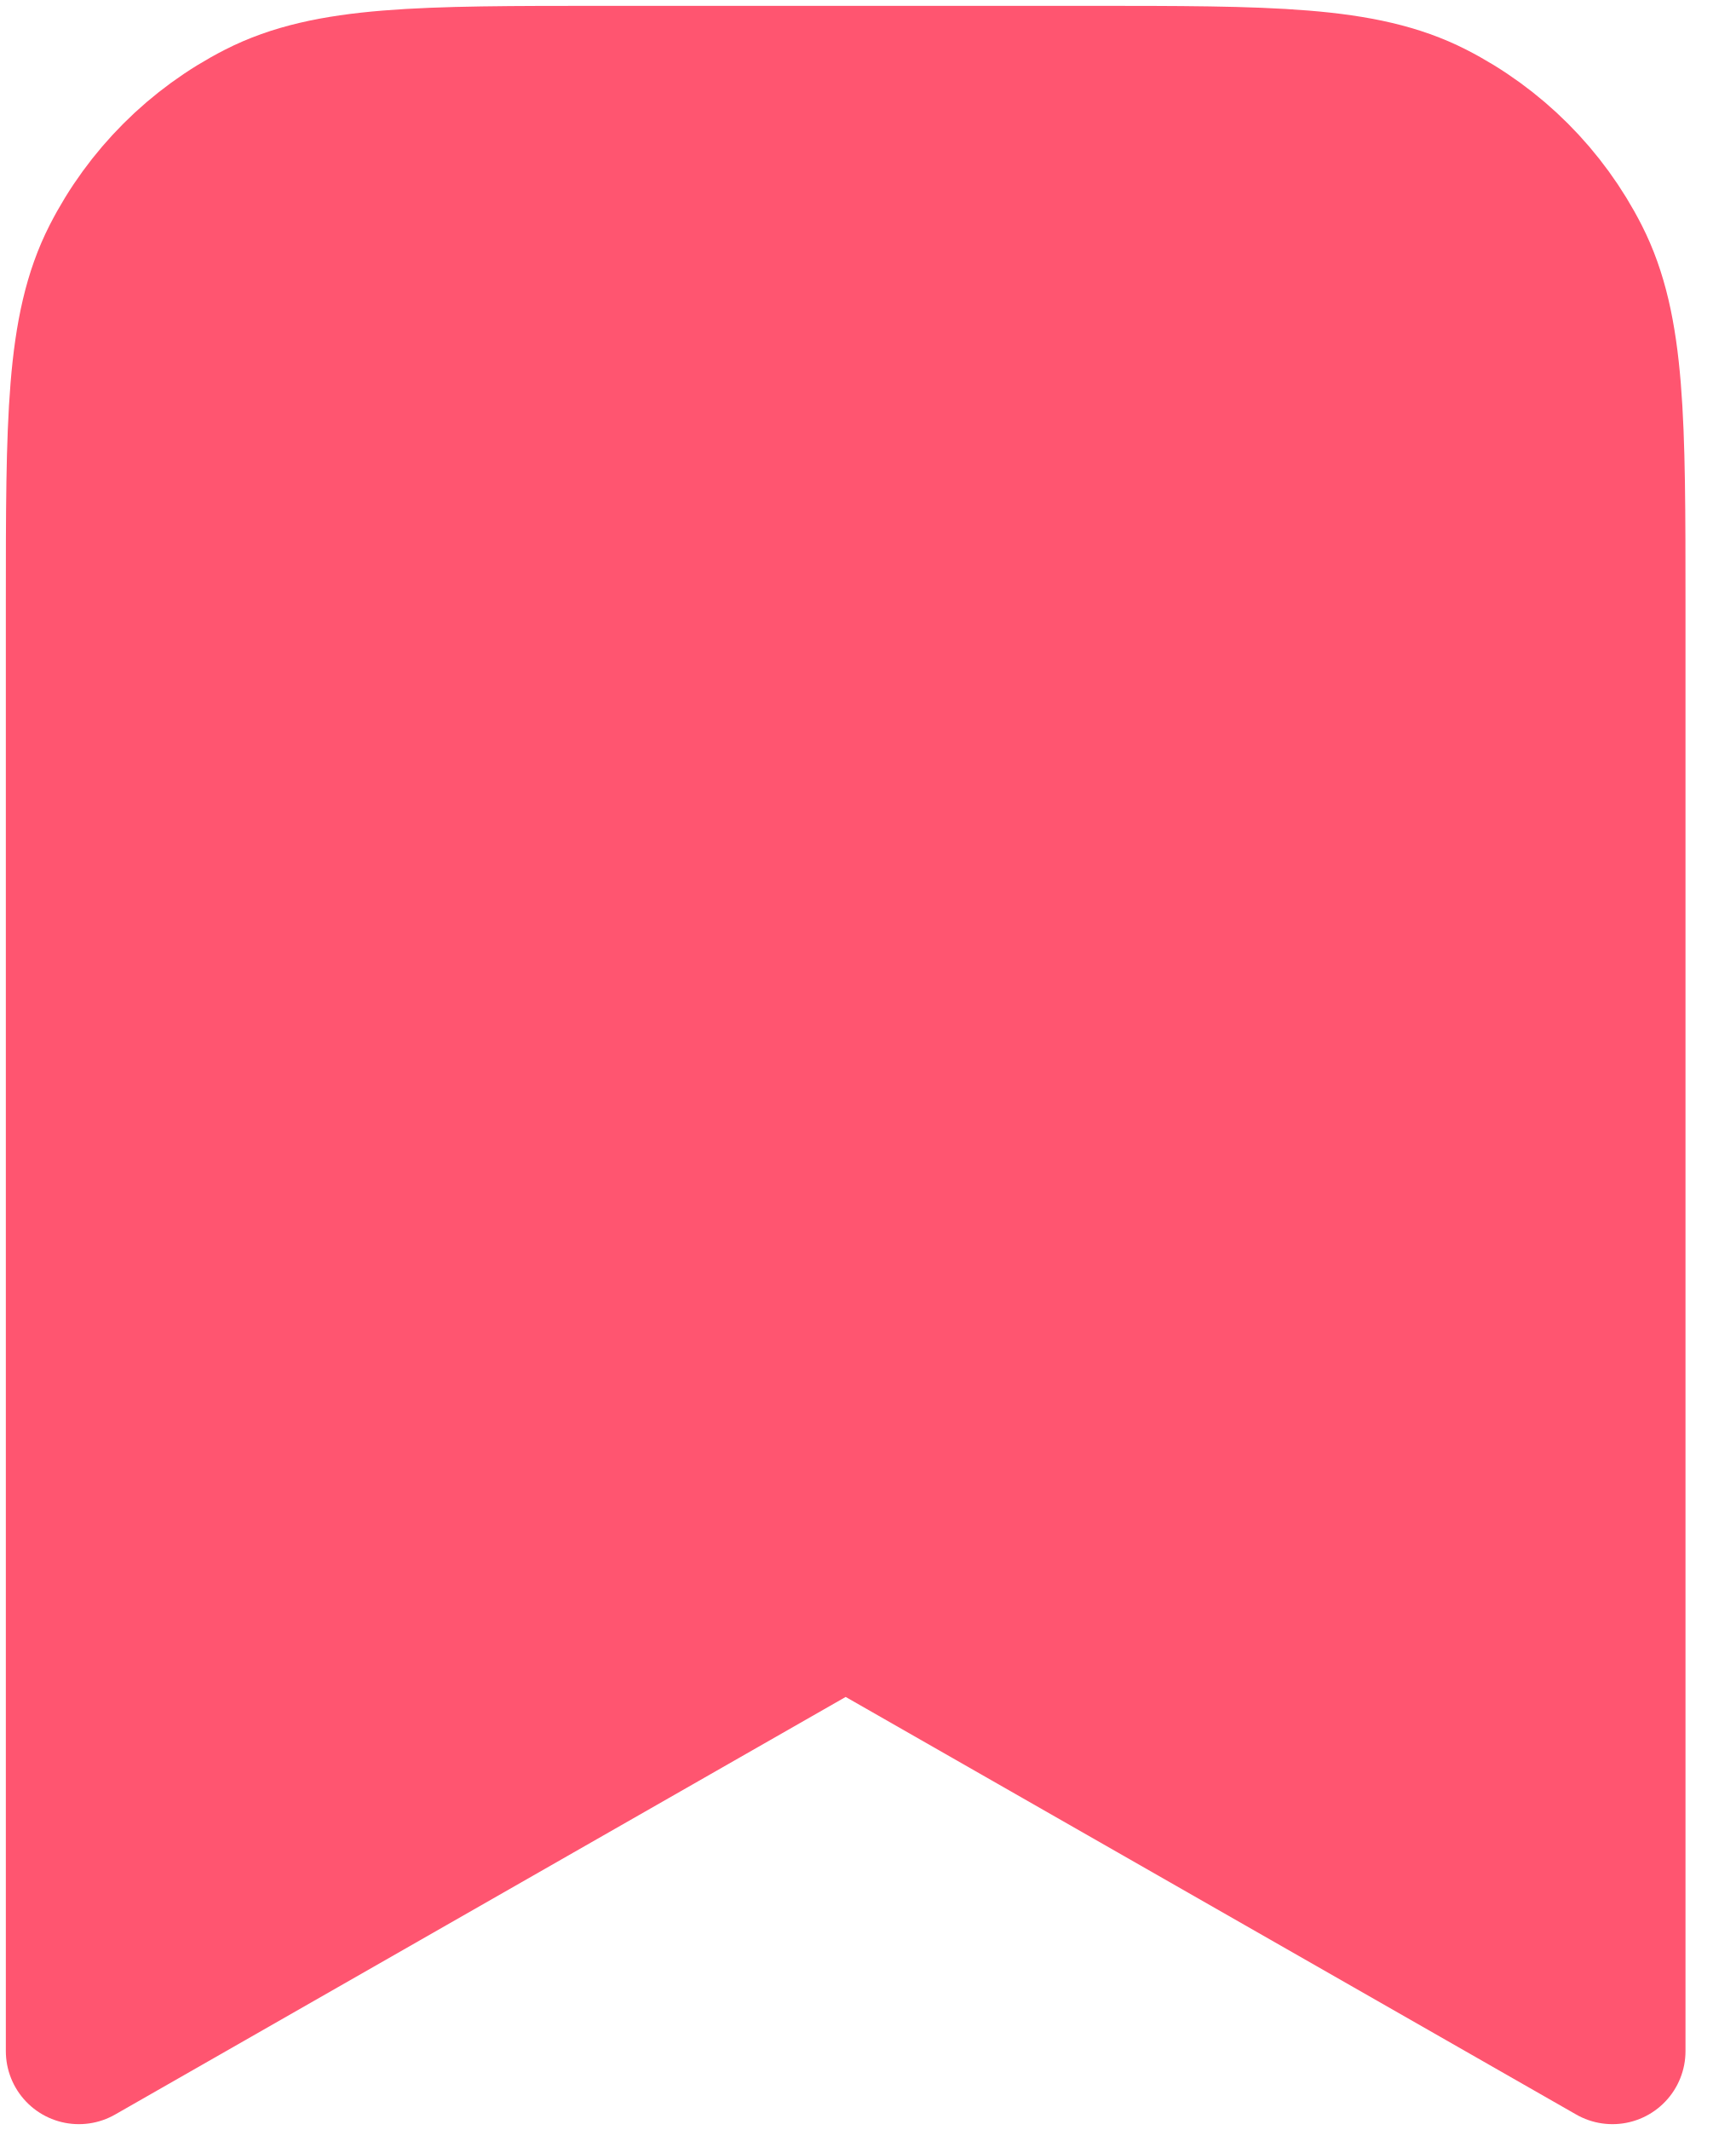
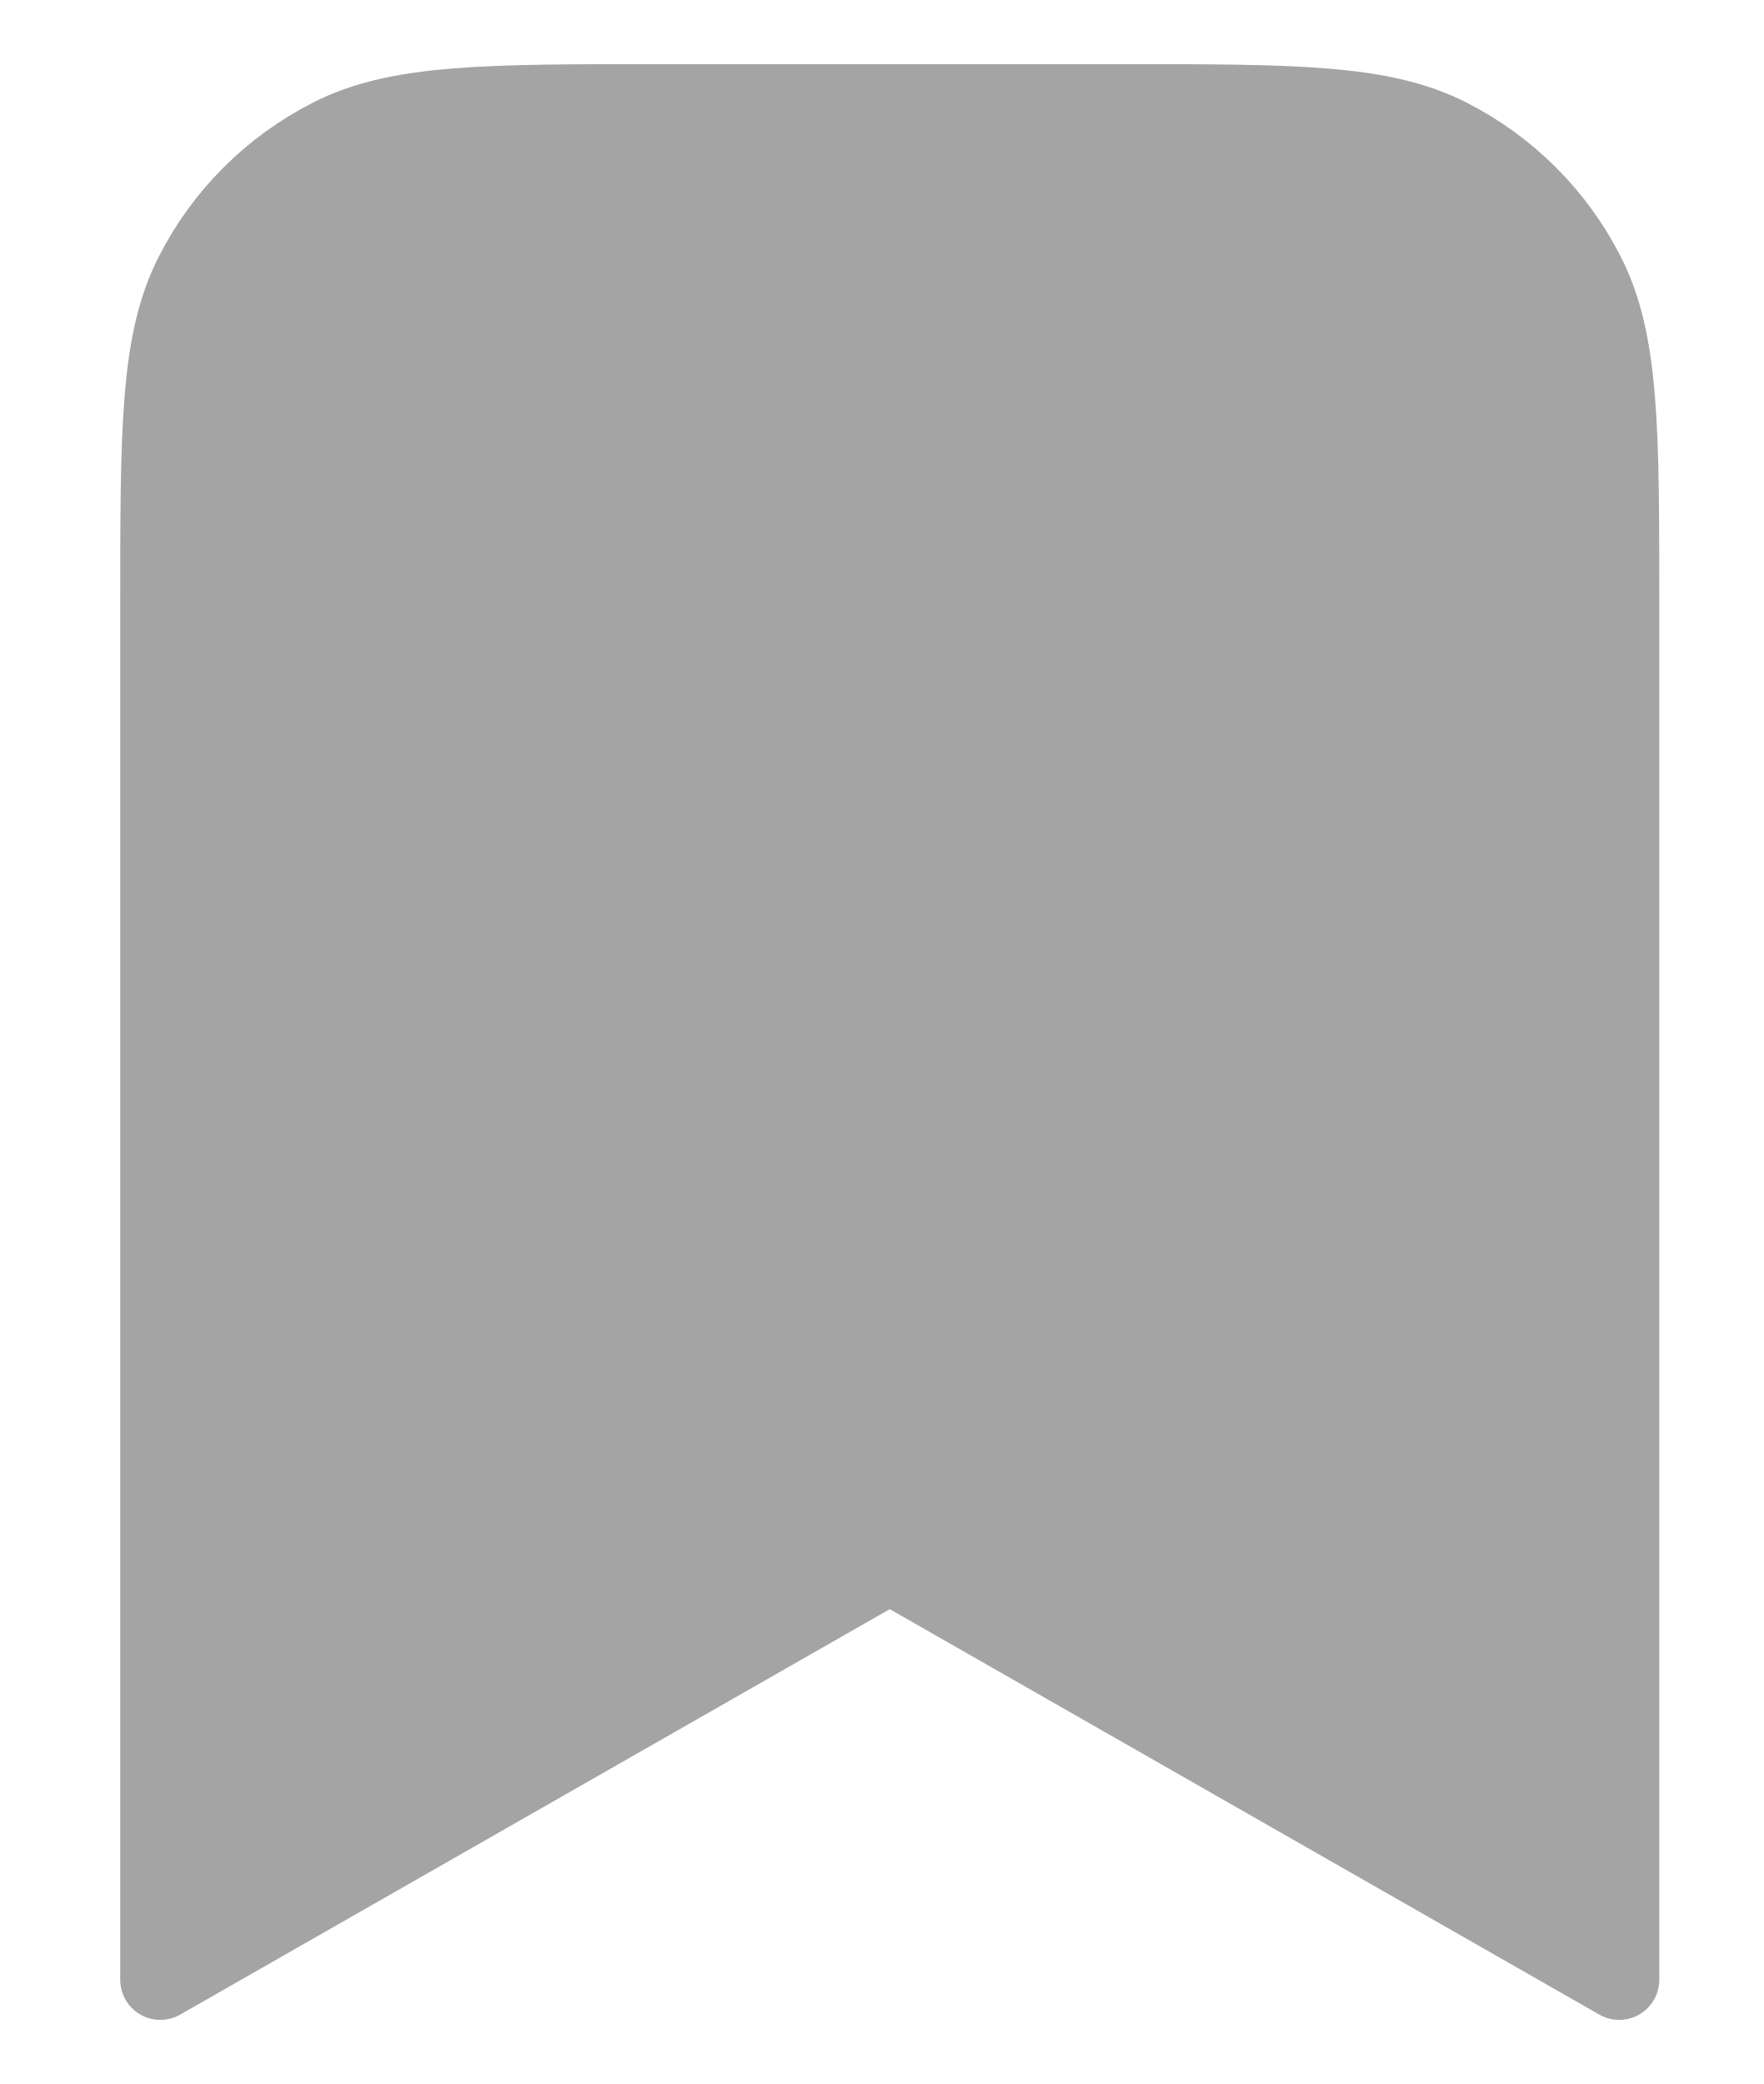
- <svg xmlns="http://www.w3.org/2000/svg" width="22" height="27" viewBox="0 0 22 27" fill="none">
-   <path d="M1 7.667C1 5.333 1 4.166 1.454 3.275C1.854 2.491 2.491 1.854 3.275 1.454C4.166 1 5.333 1 7.667 1H13.778C16.111 1 17.278 1 18.169 1.454C18.953 1.854 19.591 2.491 19.99 3.275C20.444 4.166 20.444 5.333 20.444 7.667V26L10.722 20.444L1 26V7.667Z" fill="#FF5570" stroke="#FF5570" stroke-width="1.852" stroke-linecap="round" stroke-linejoin="round" />
+ <svg xmlns="http://www.w3.org/2000/svg" width="11" height="13" viewBox="0 0 11 13" fill="none">
+   <path d="M1 3.77C1 2.678 1 2.132 1.213 1.715C1.399 1.348 1.698 1.05 2.065 0.863C2.482 0.65 3.028 0.65 4.12 0.65H6.98C8.072 0.65 8.618 0.65 9.035 0.863C9.402 1.05 9.701 1.348 9.887 1.715C10.1 2.132 10.1 2.678 10.1 3.77V12.35L5.55 9.75L1 12.35V3.77Z" fill="#A4A4A4" stroke="#A4A4A4" stroke-width="0.5" stroke-linecap="round" stroke-linejoin="round" />
</svg>
